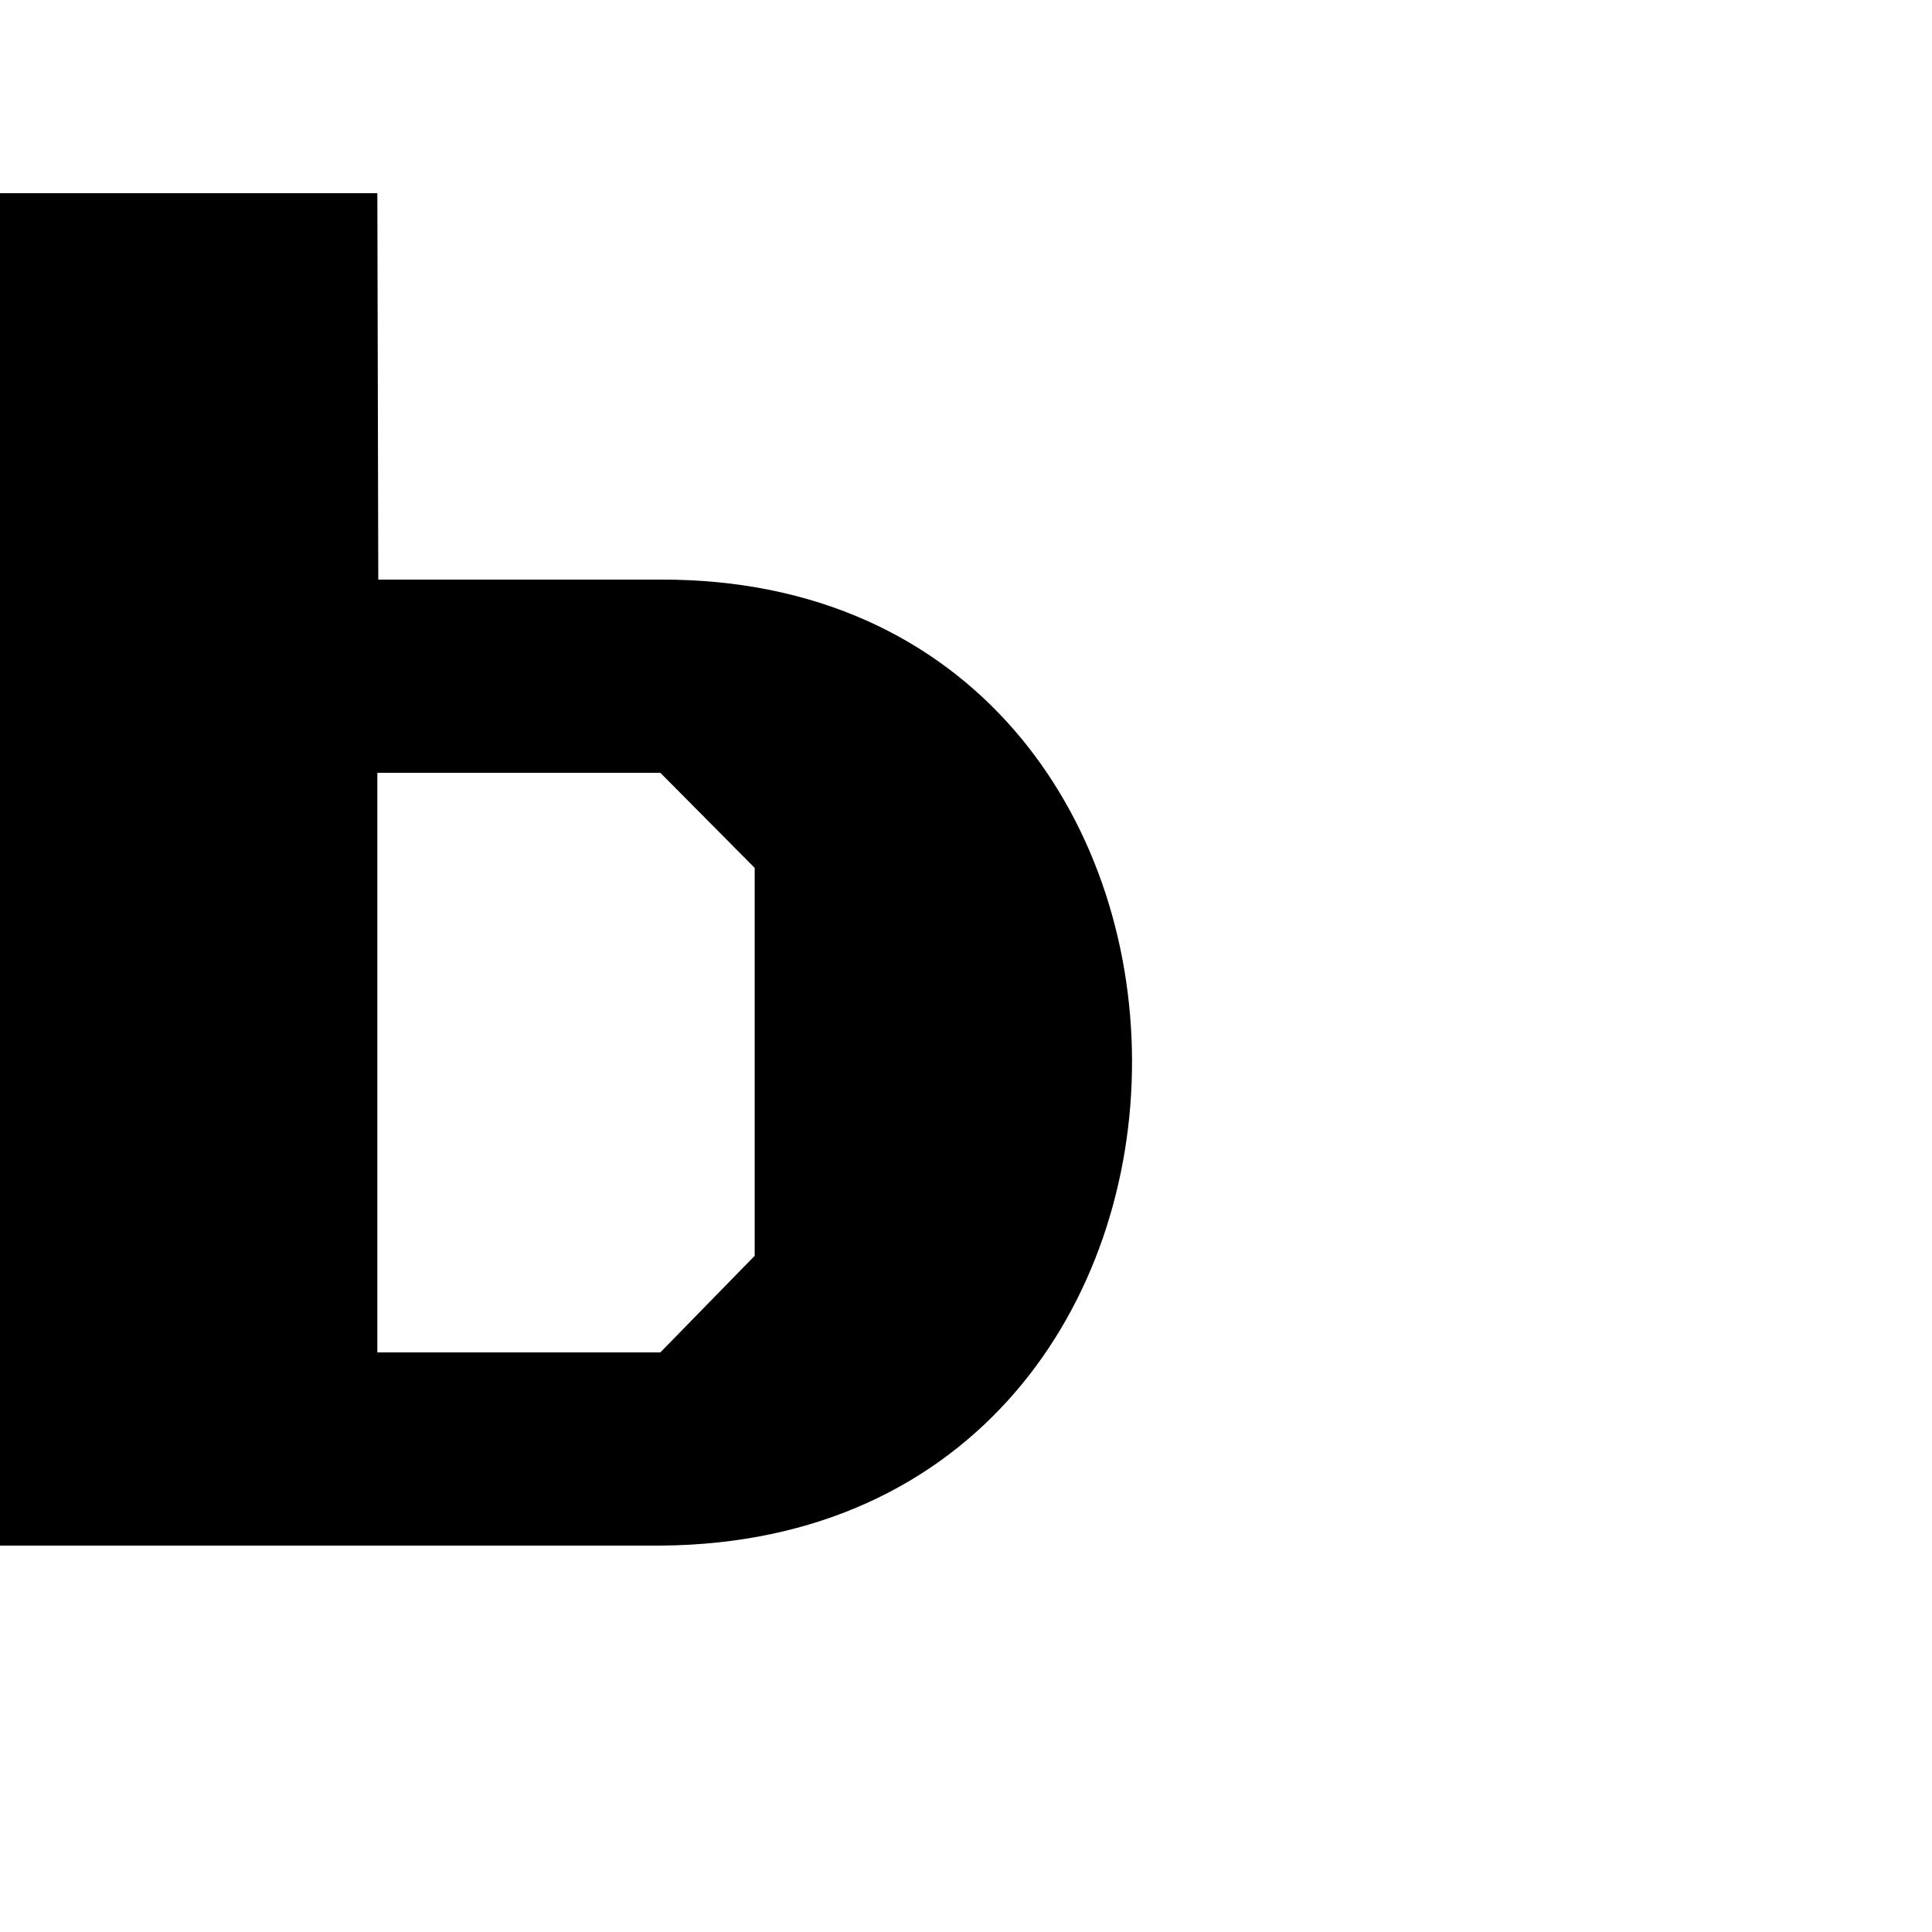
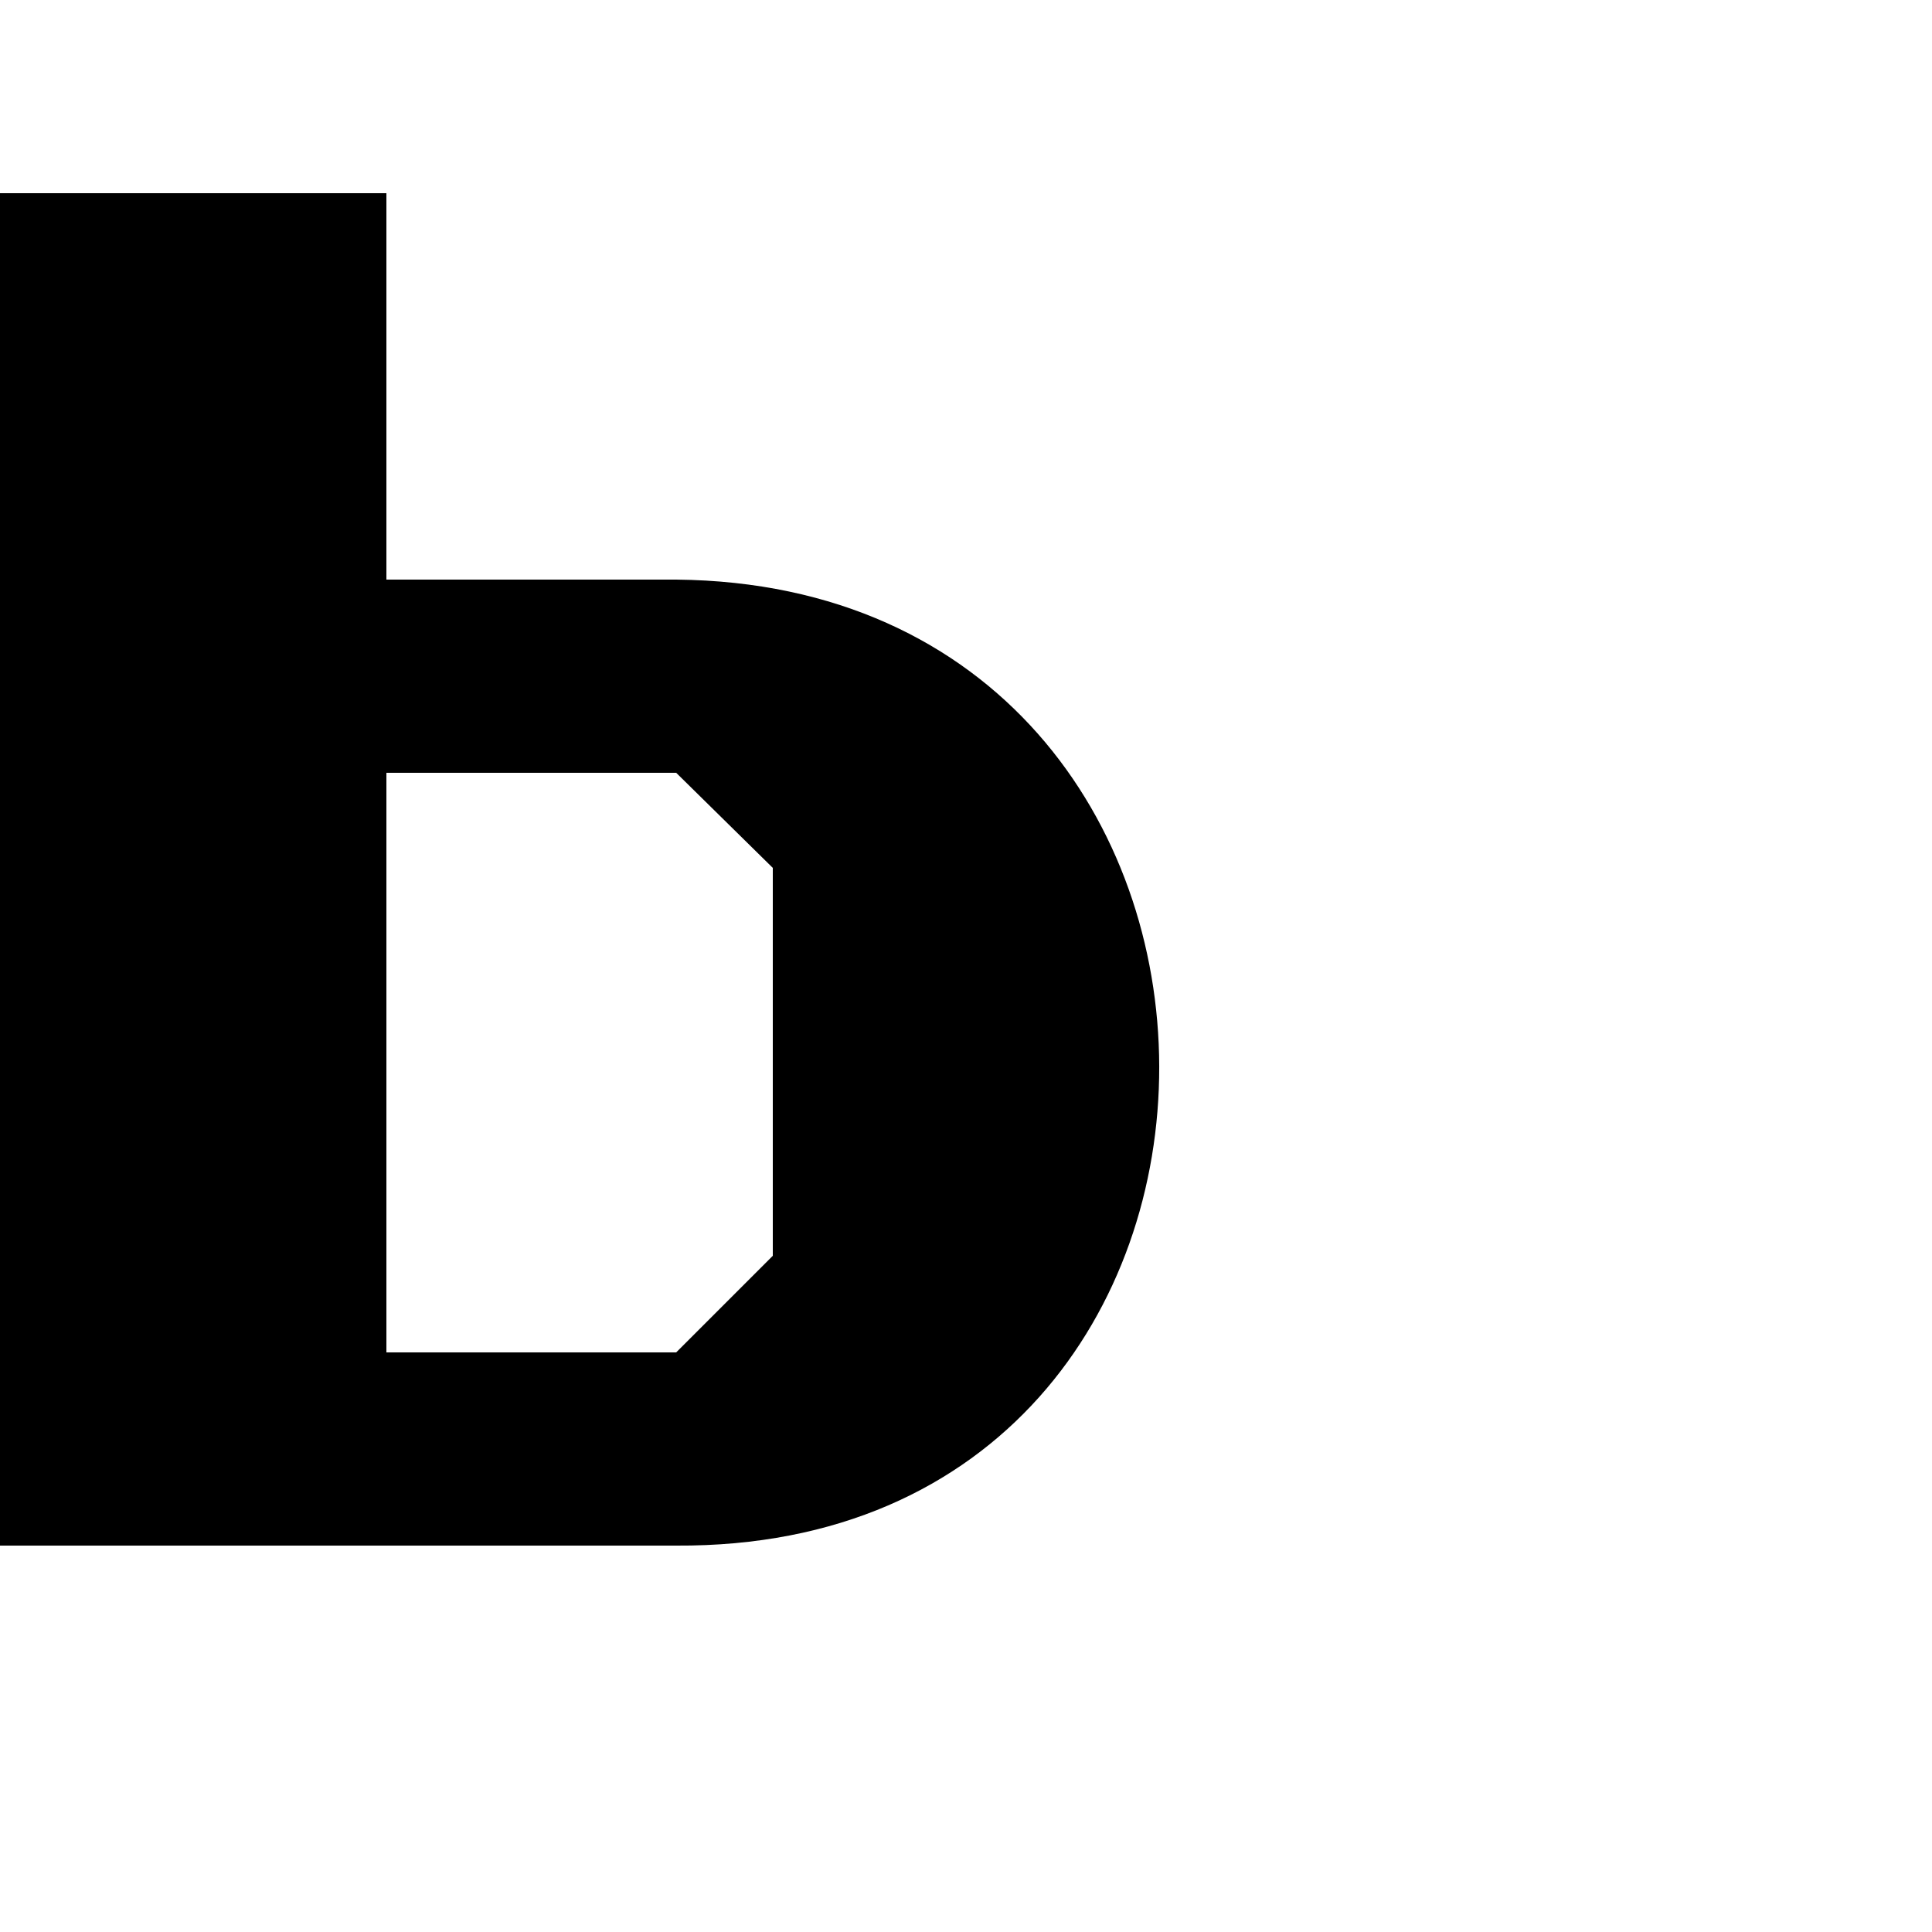
<svg xmlns="http://www.w3.org/2000/svg" height="1024" width="1024" version="1.1" id="svg4375" viewBox="0 0 1024 1024" xml:space="preserve">
  <defs id="defs4">
    <linearGradient id="linearGradient8000">
      <stop style="stop-color:#000000;stop-opacity:1;" offset="0" id="stop7998" />
    </linearGradient>
    <clipPath clipPathUnits="userSpaceOnUse" id="clipPath6029">
      <g id="use6031" />
    </clipPath>
  </defs>
  <g id="layer1" style="display:inline">
-     <path id="path20748" style="display:inline;fill:#000000" d="m 350,716.8 -150,0 V 409.6 l 150,0 50,50.4 V 665.6 Z M 0,102.4 v 716.8 h 350 c 334.676,-2.18 331.988,-513.059 0,-512 H 200.497 L 200,102.4 Z" />
+     <path id="path20748" style="display:inline;fill:#000000" d="m 358.4,716.8 -153.6,0 0,-307.2 153.6,0 51.2,50.4 V 665.6 Z M 0,102.4 v 716.8 l 358.4,0 c 342.548,2.039 340.15,-508.685 0,-512 H 204.8 V 102.4 Z" />
  </g>
</svg>
